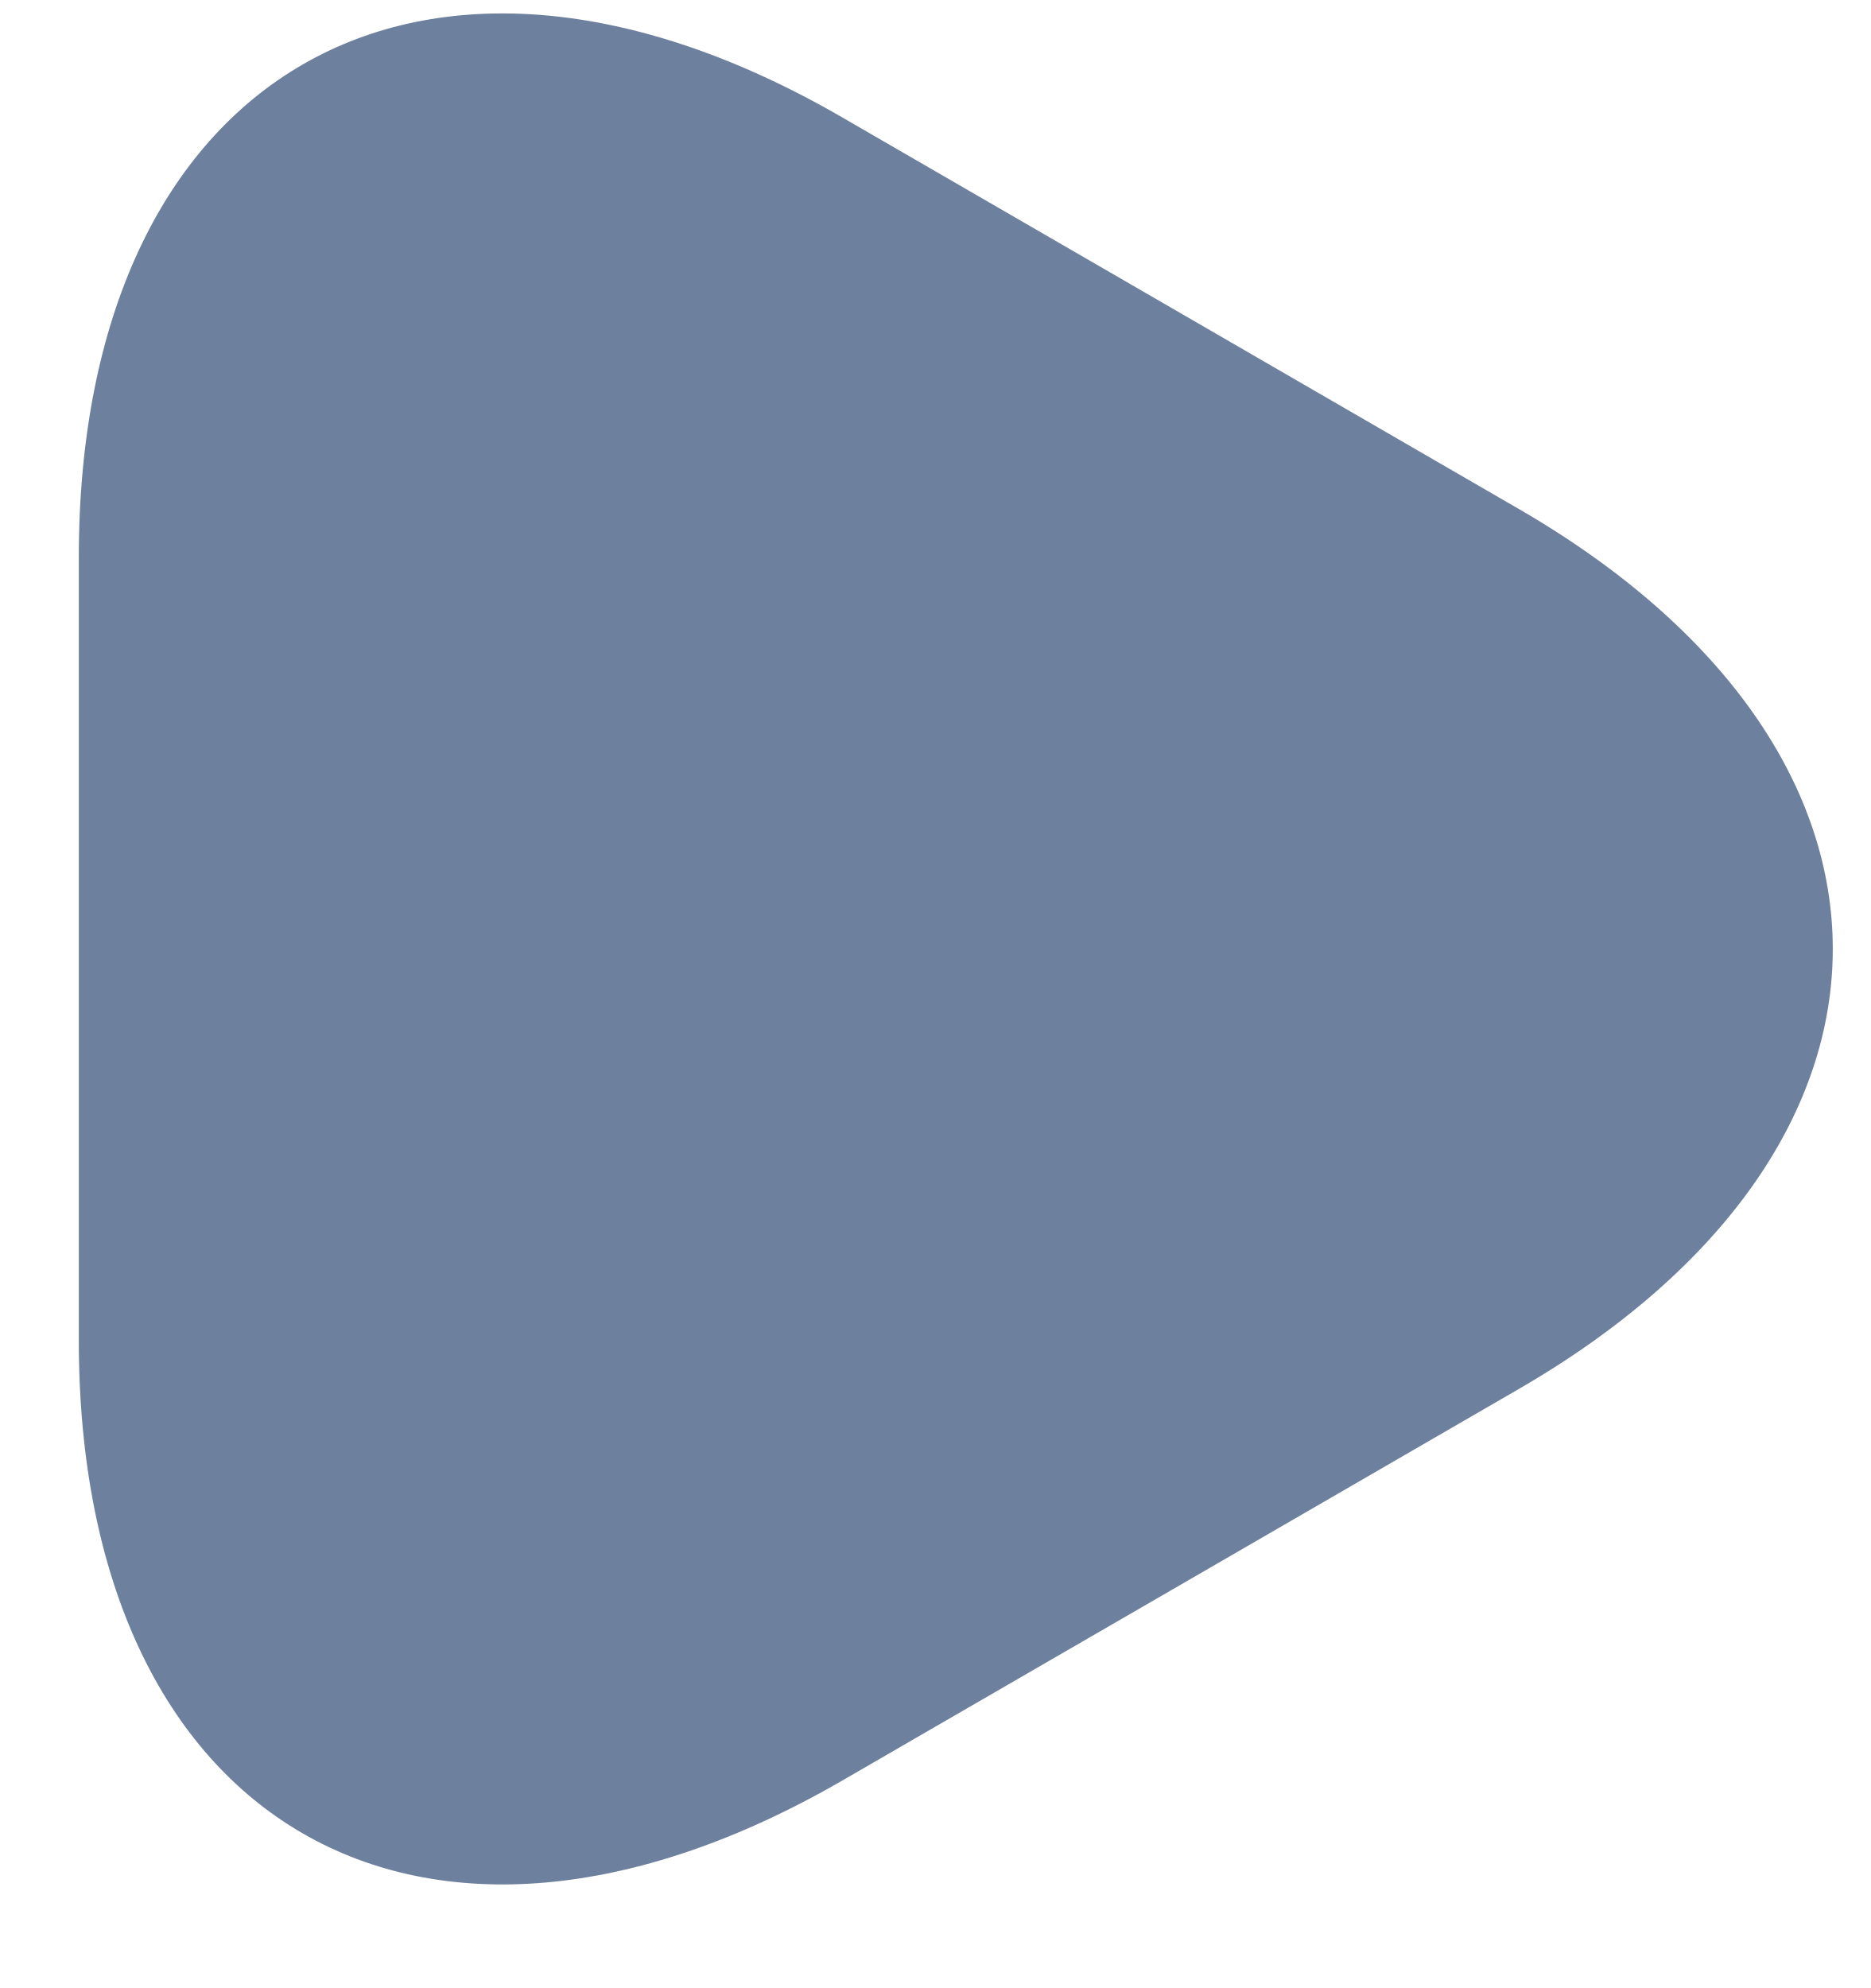
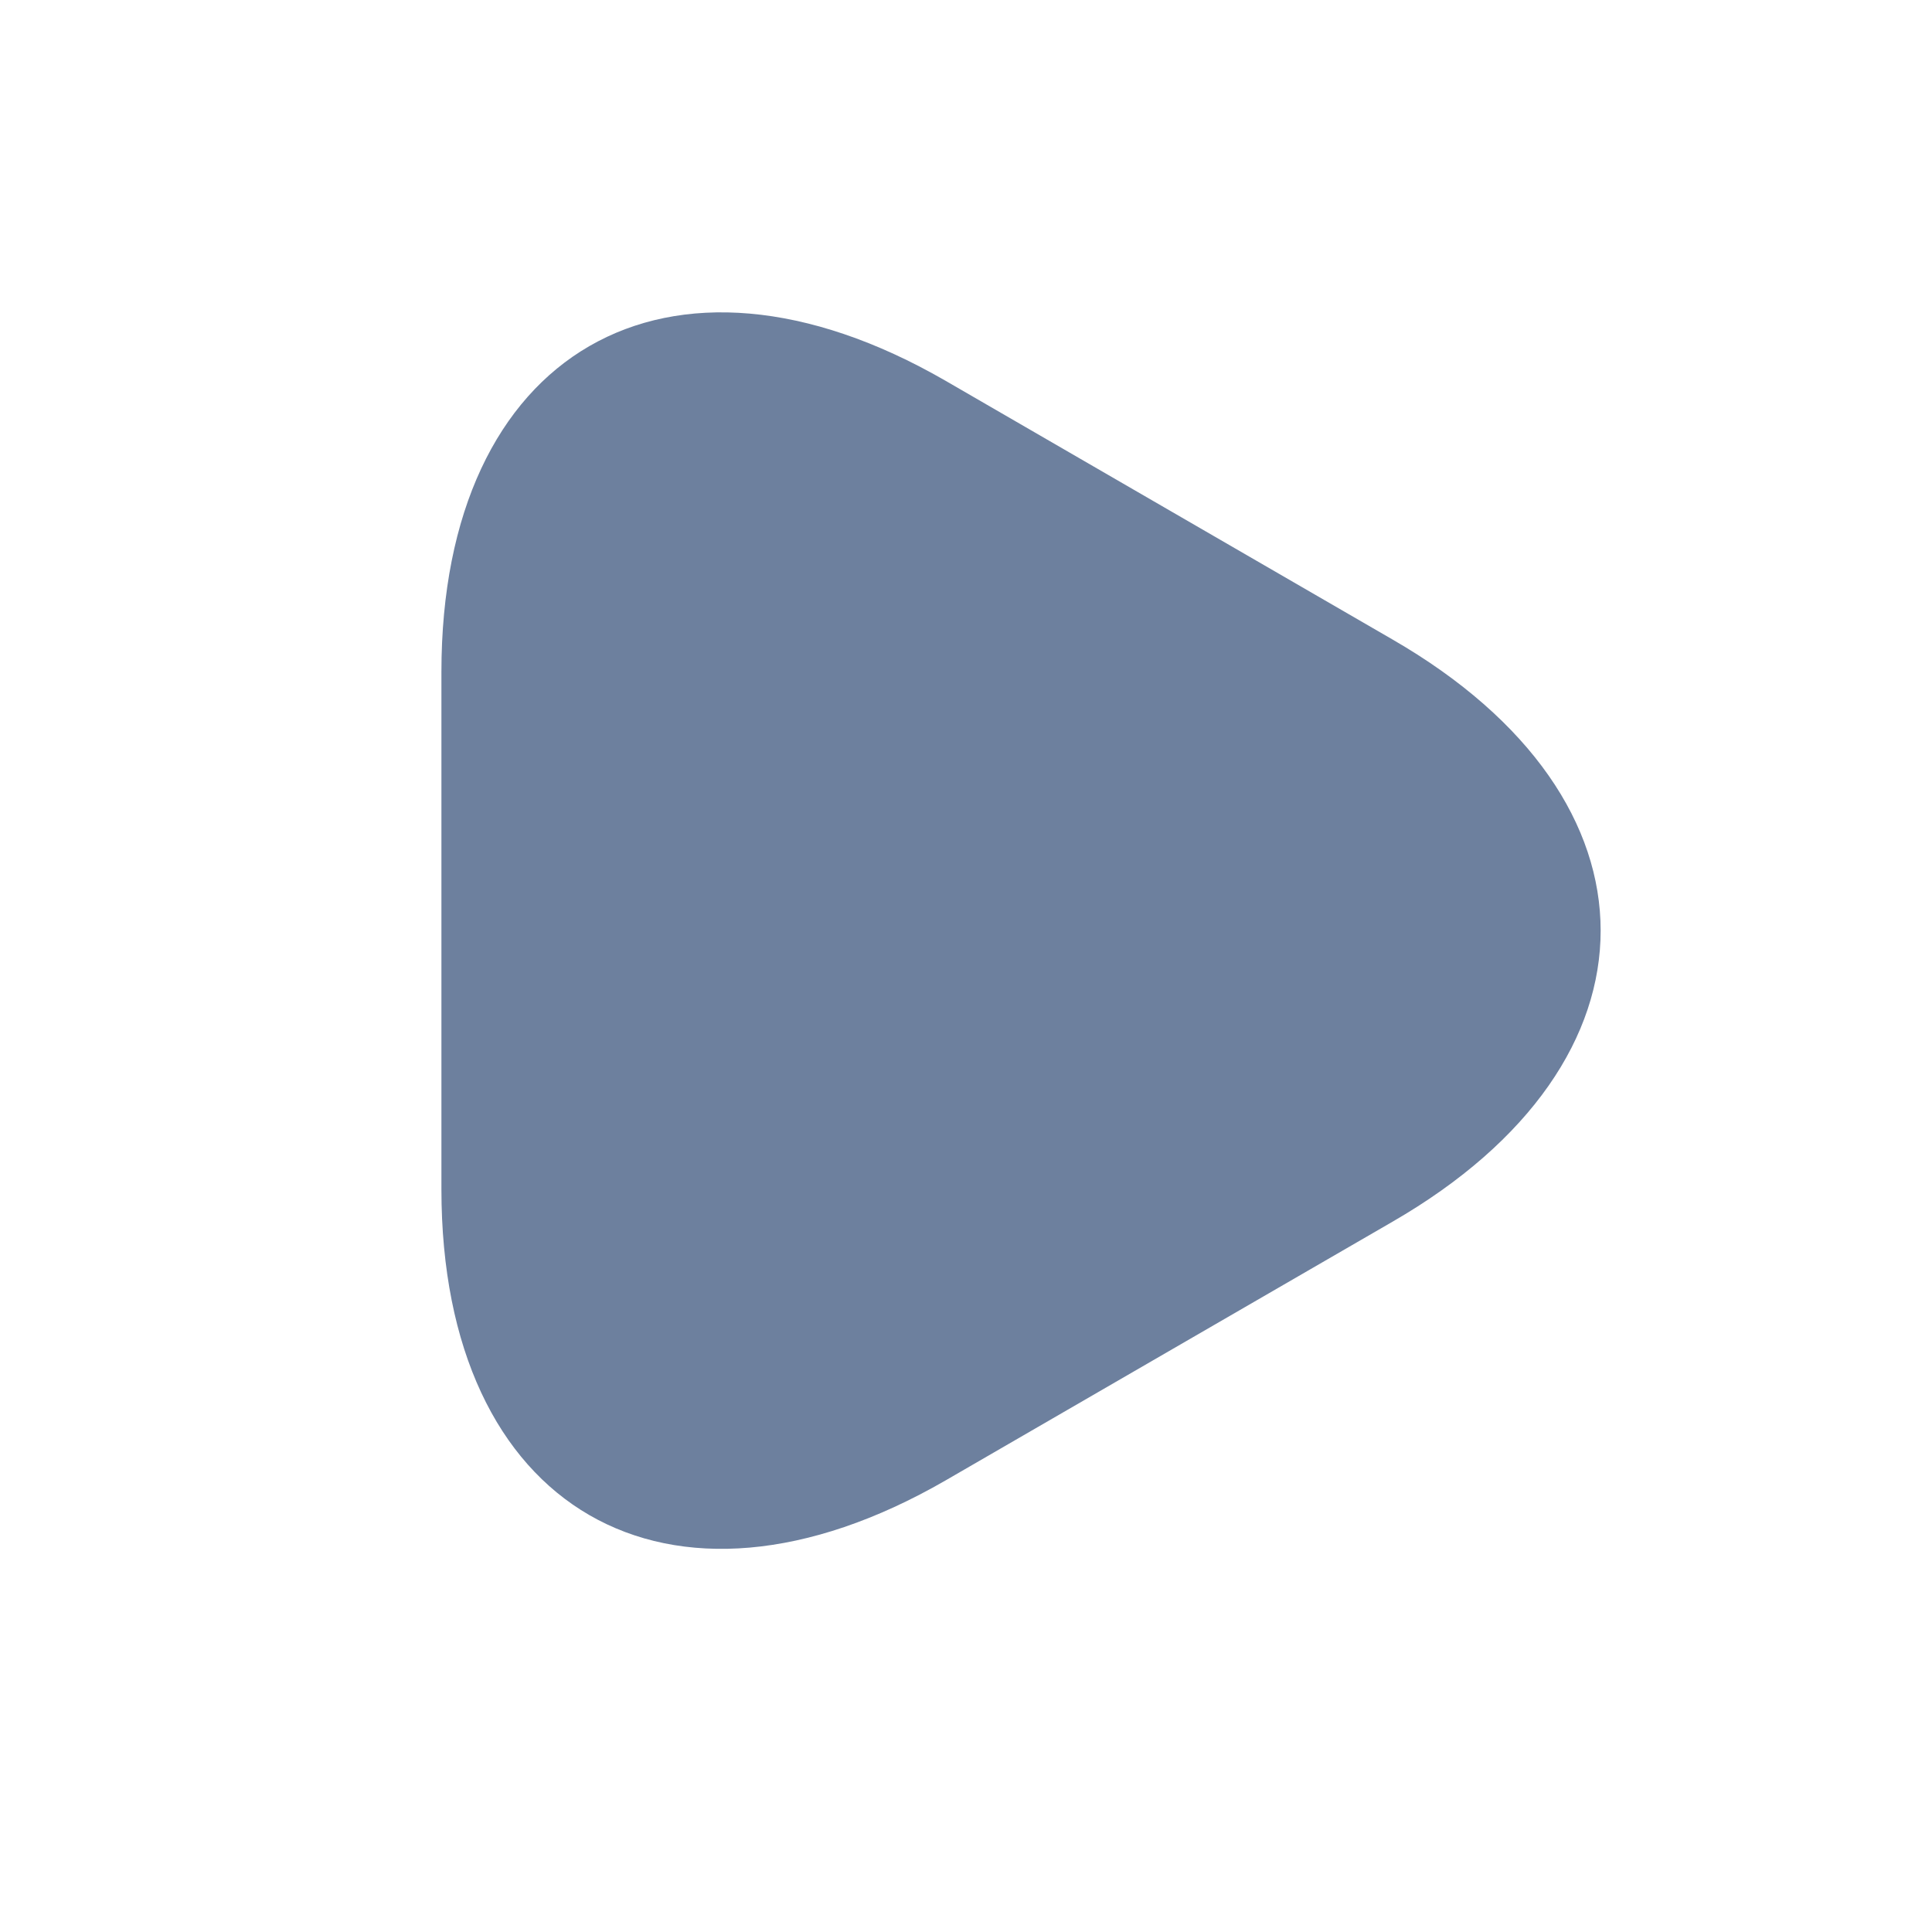
- <svg xmlns="http://www.w3.org/2000/svg" width="16" height="17" viewBox="0 0 16 17" fill="none">
-   <path d="M0.674 8.095V4.767C0.674 0.621 3.606 -1.073 7.196 1L10.089 2.674L12.981 4.348C16.571 6.421 16.571 9.809 12.981 11.882L10.089 13.556L7.196 15.23C3.606 17.302 0.674 15.608 0.674 11.463V8.095Z" fill="#6D809E" />
+ <svg xmlns="http://www.w3.org/2000/svg" width="25" height="25" viewBox="0 0 25 25" fill="none">
+   <path d="M5.712 12.022V8.694C5.712 4.548 8.644 2.854 12.235 4.927L15.127 6.601L18.019 8.275C21.61 10.348 21.61 13.736 18.019 15.809L15.127 17.483L12.235 19.157C8.644 21.23 5.712 19.536 5.712 15.39V12.022Z" fill="#6D809E" />
</svg>
